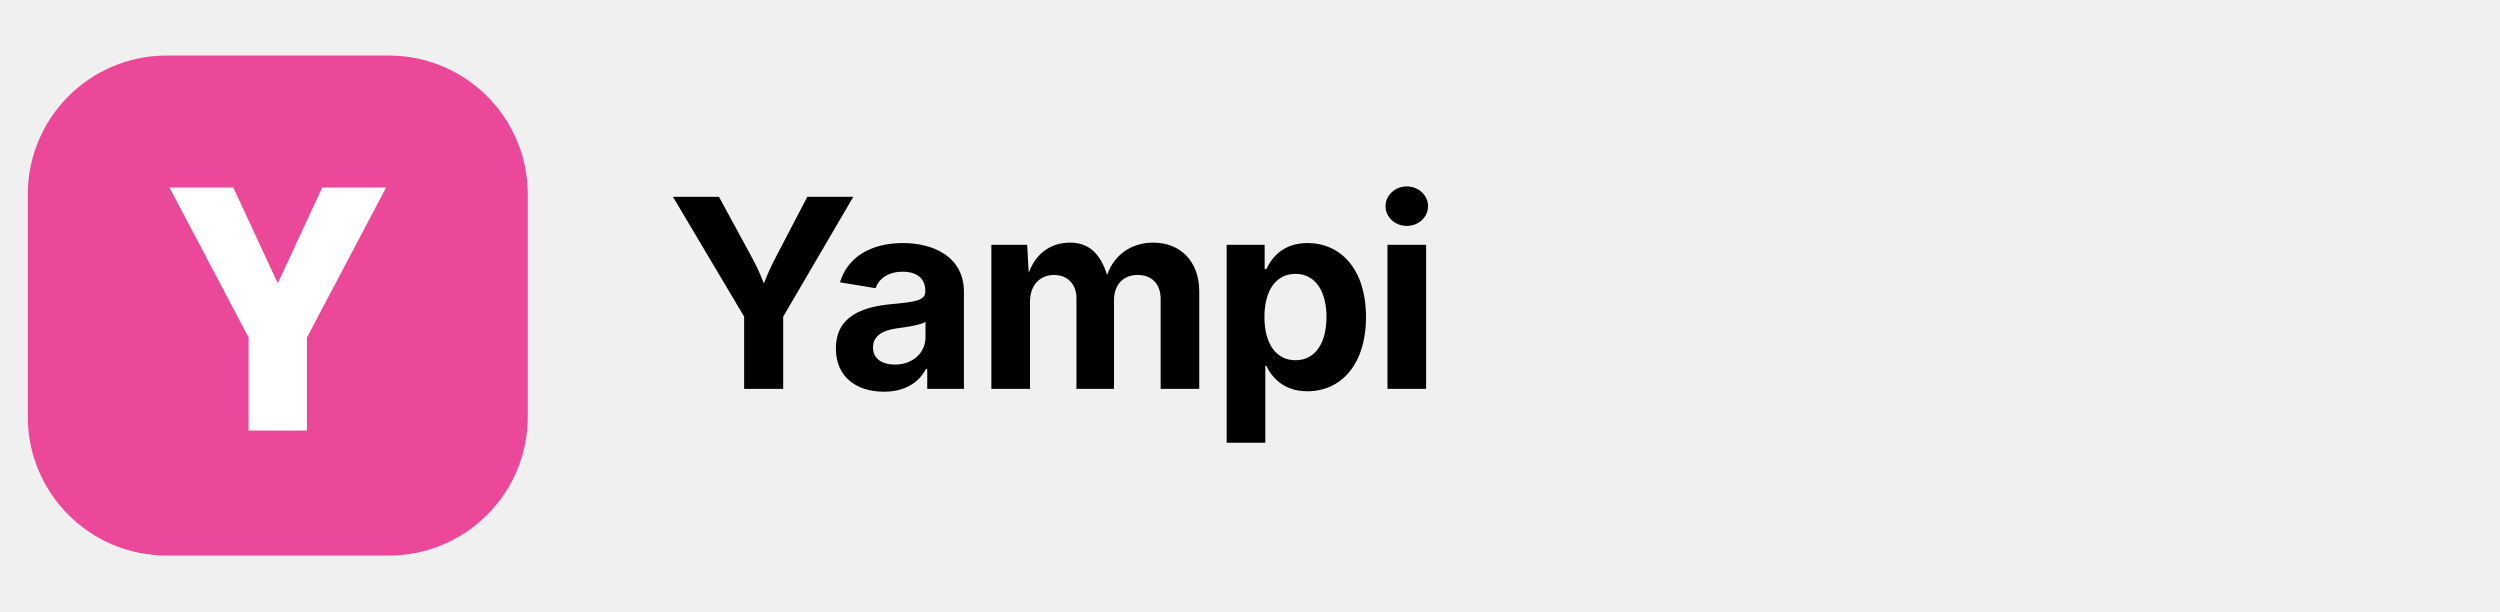
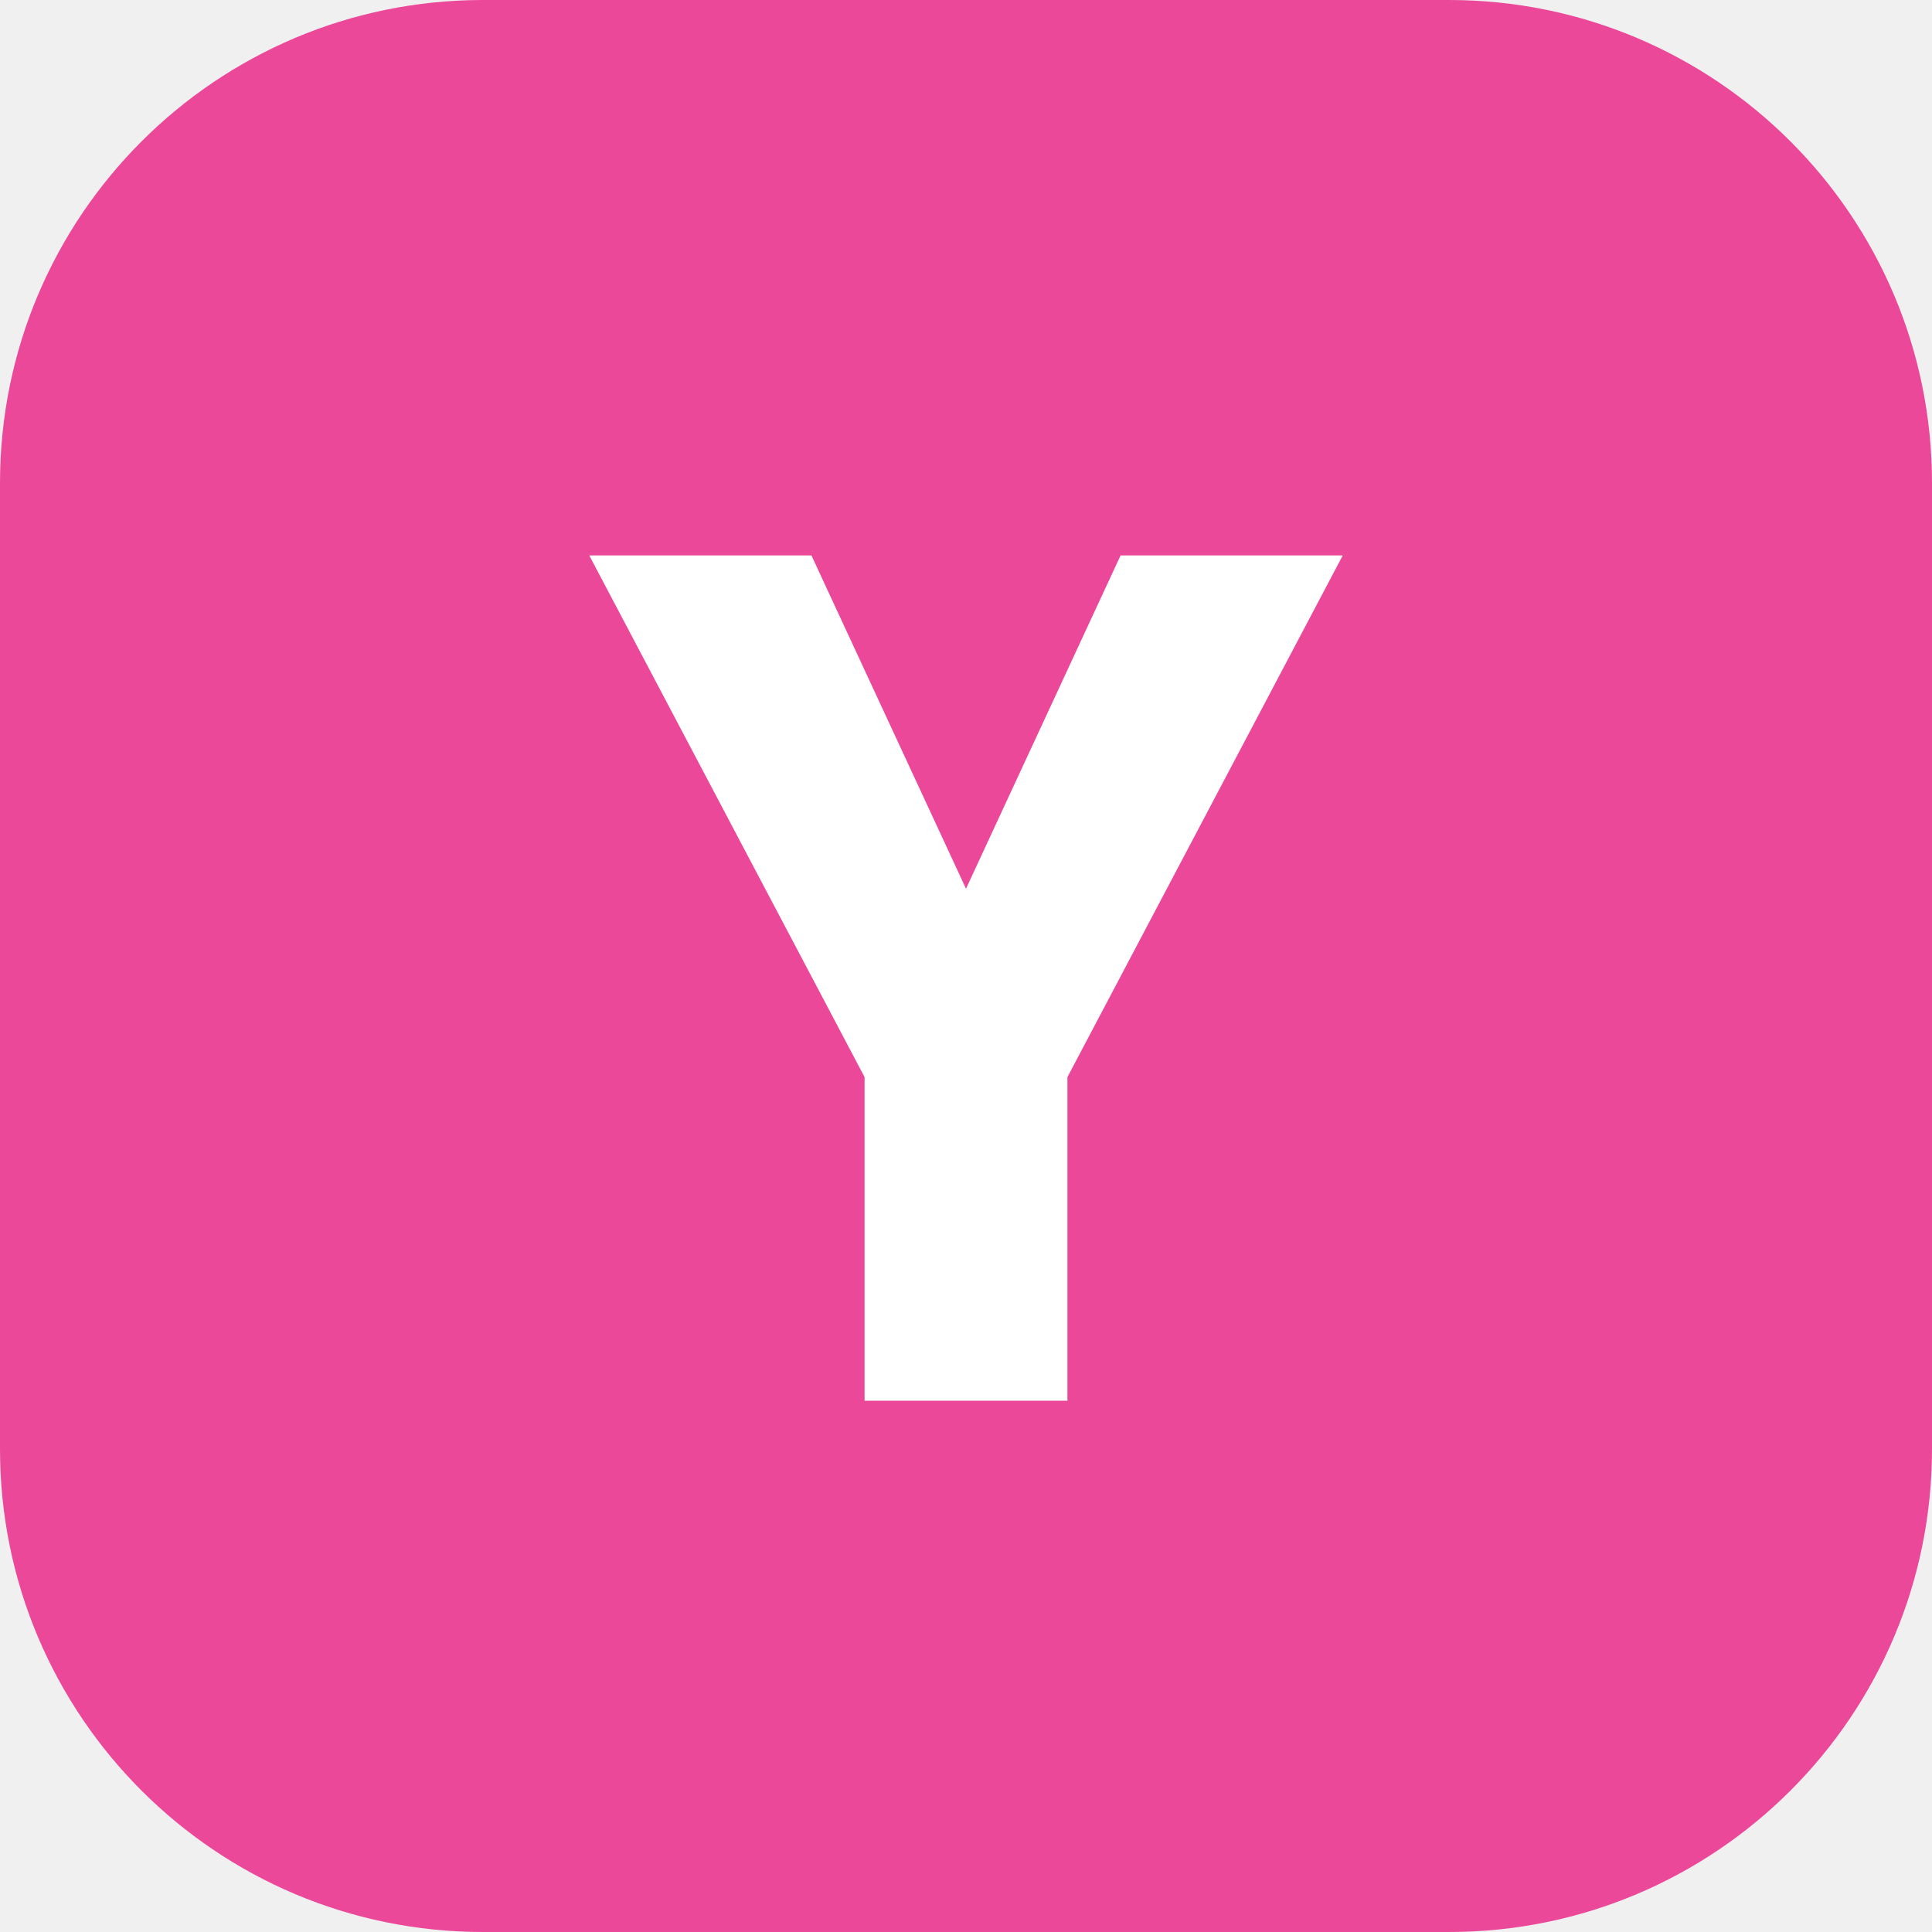
- <svg xmlns="http://www.w3.org/2000/svg" viewBox="0 0 180 44" fill="none">
-   <rect x="2" y="4" width="36" height="36" rx="10" fill="#EC4899" />
-   <path d="M12.2 13.5H16.8L20 20.4L23.2 13.5H27.8L22.1 24.3V31H17.9V24.3L12.2 13.5Z" fill="#FFFFFF" />
-   <text x="48" y="28" fill="currentColor" font-family="Inter, Arial, sans-serif" font-size="19" font-weight="700" letter-spacing="-0.4">Yampi</text>
+ <svg xmlns="http://www.w3.org/2000/svg" viewBox="0 0 40 40" fill="none">
+   <rect width="40" height="40" rx="10" fill="#EC4899" />
+   <path d="M12.2 11.5H16.8L20 18.4L23.2 11.5H27.8L22.1 22.3V29H17.9V22.3L12.2 11.5Z" fill="#FFFFFF" />
</svg>
